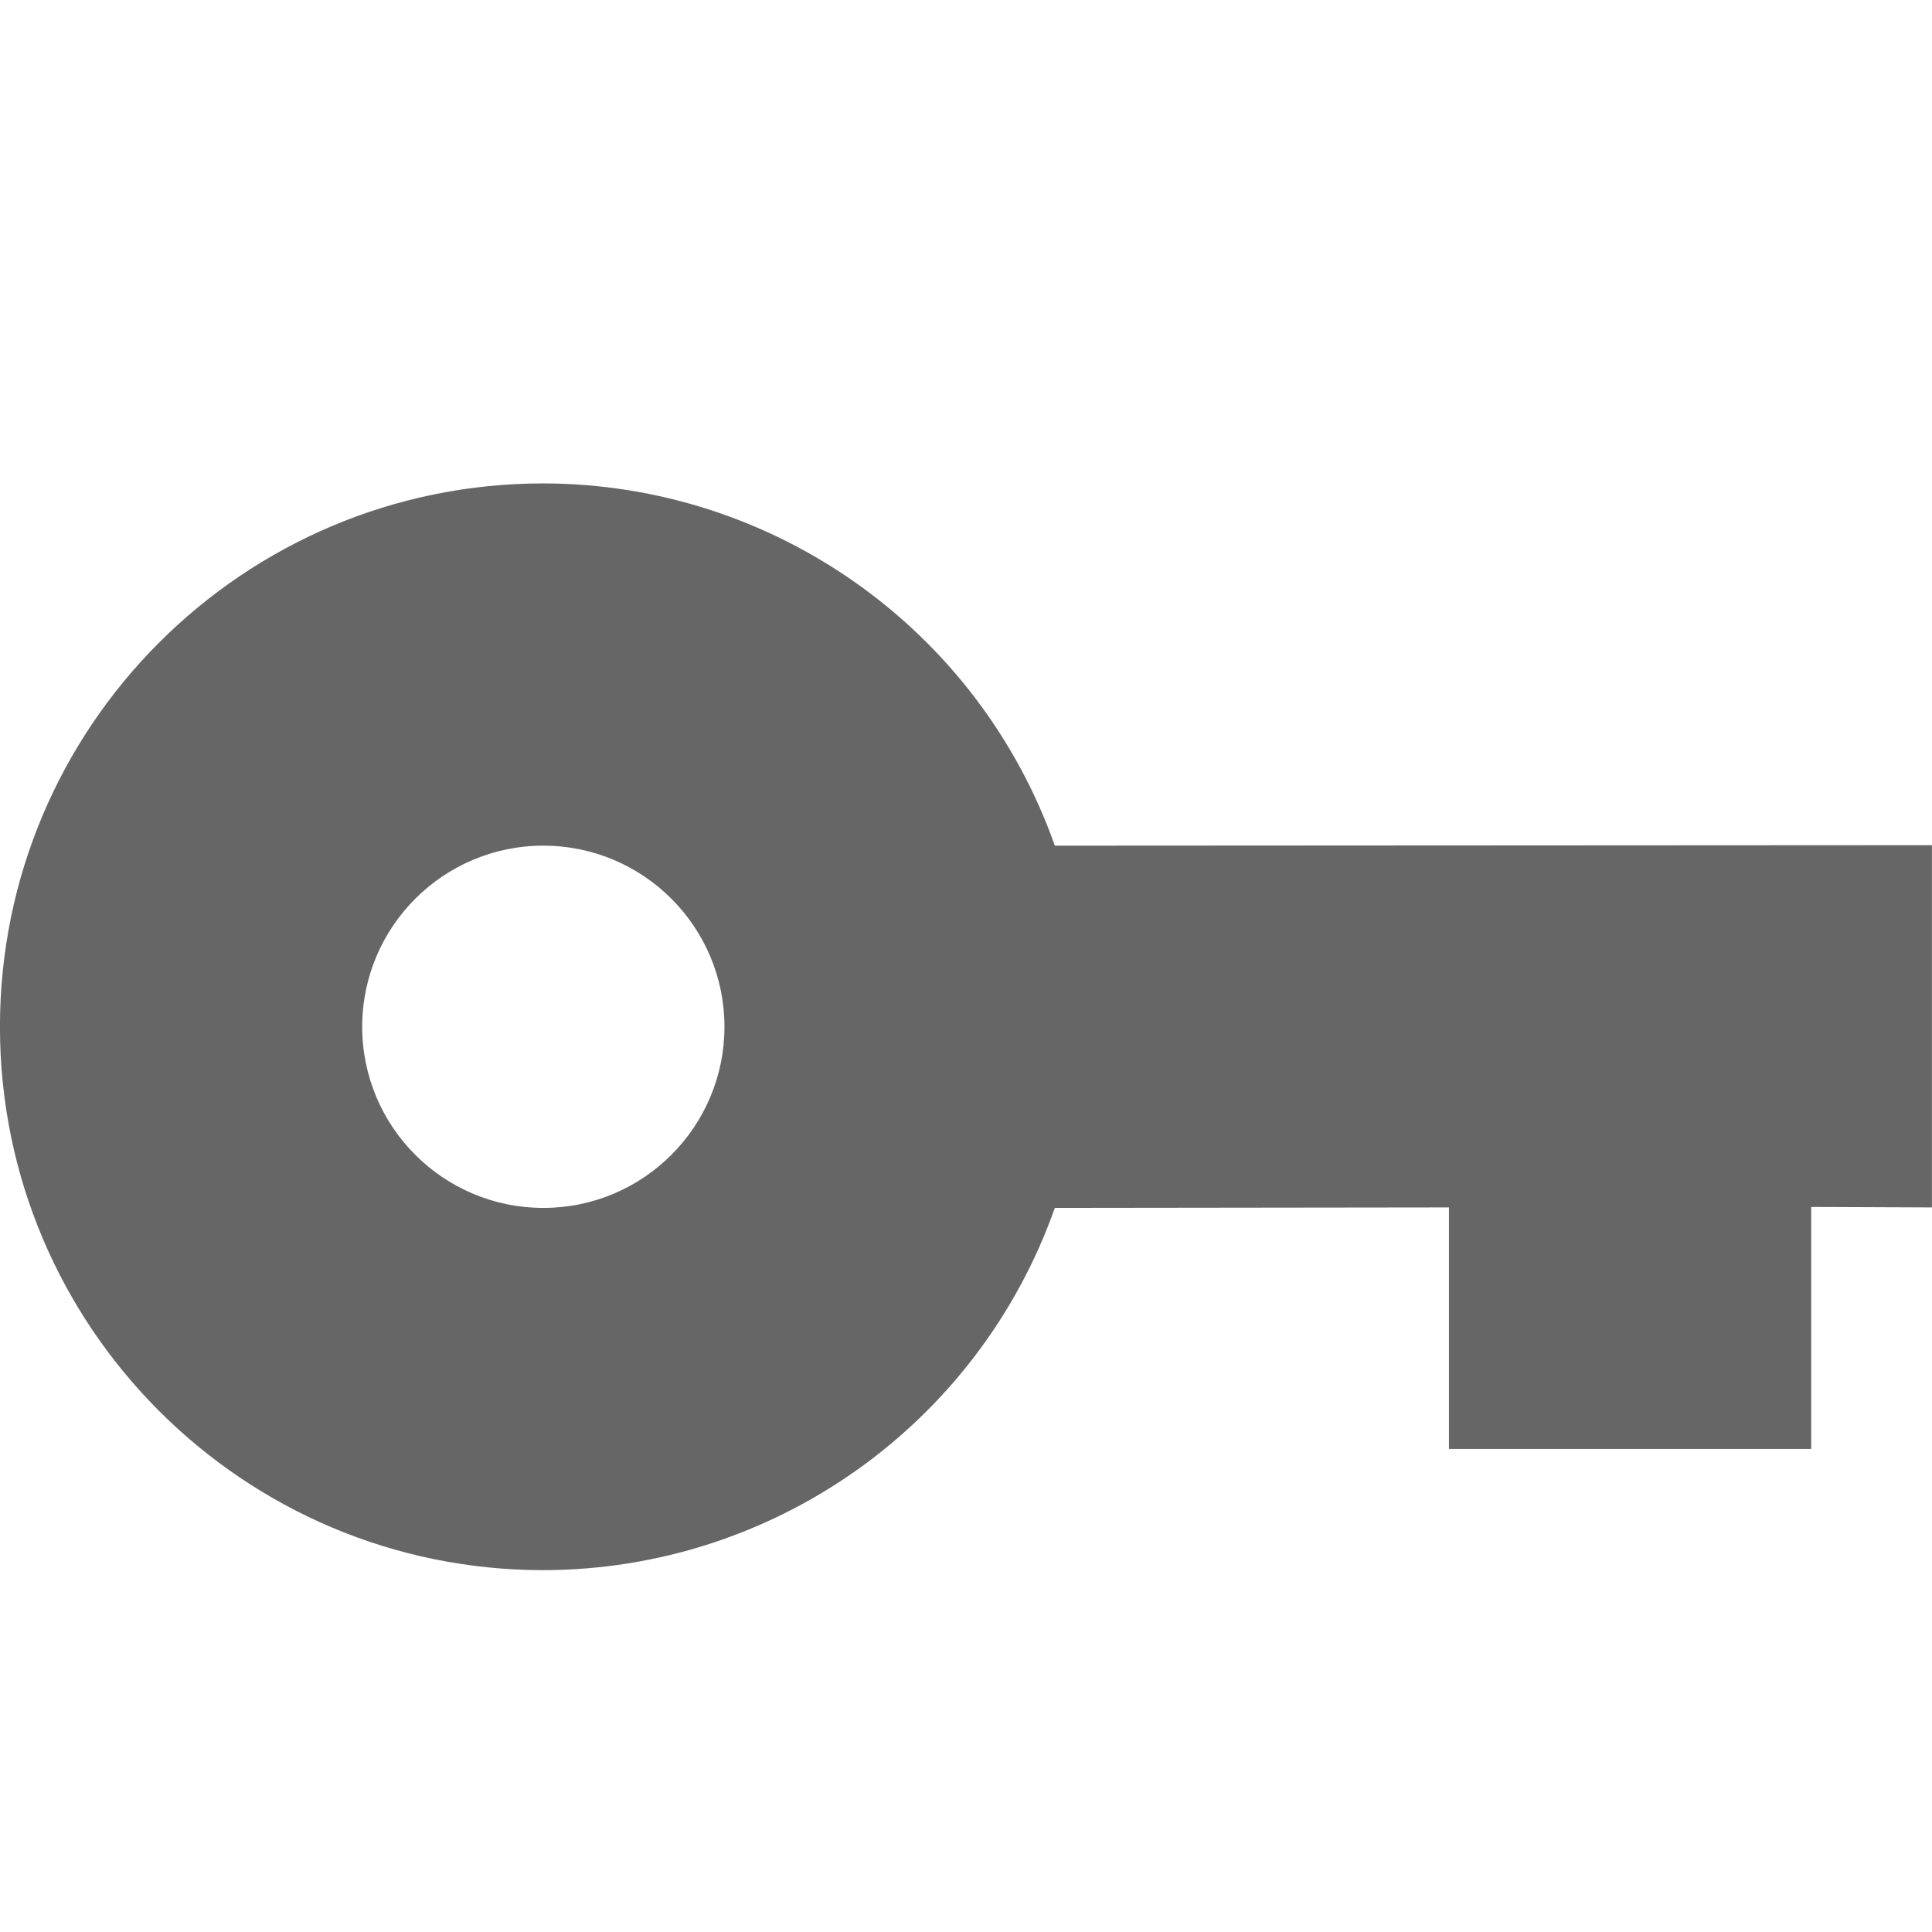
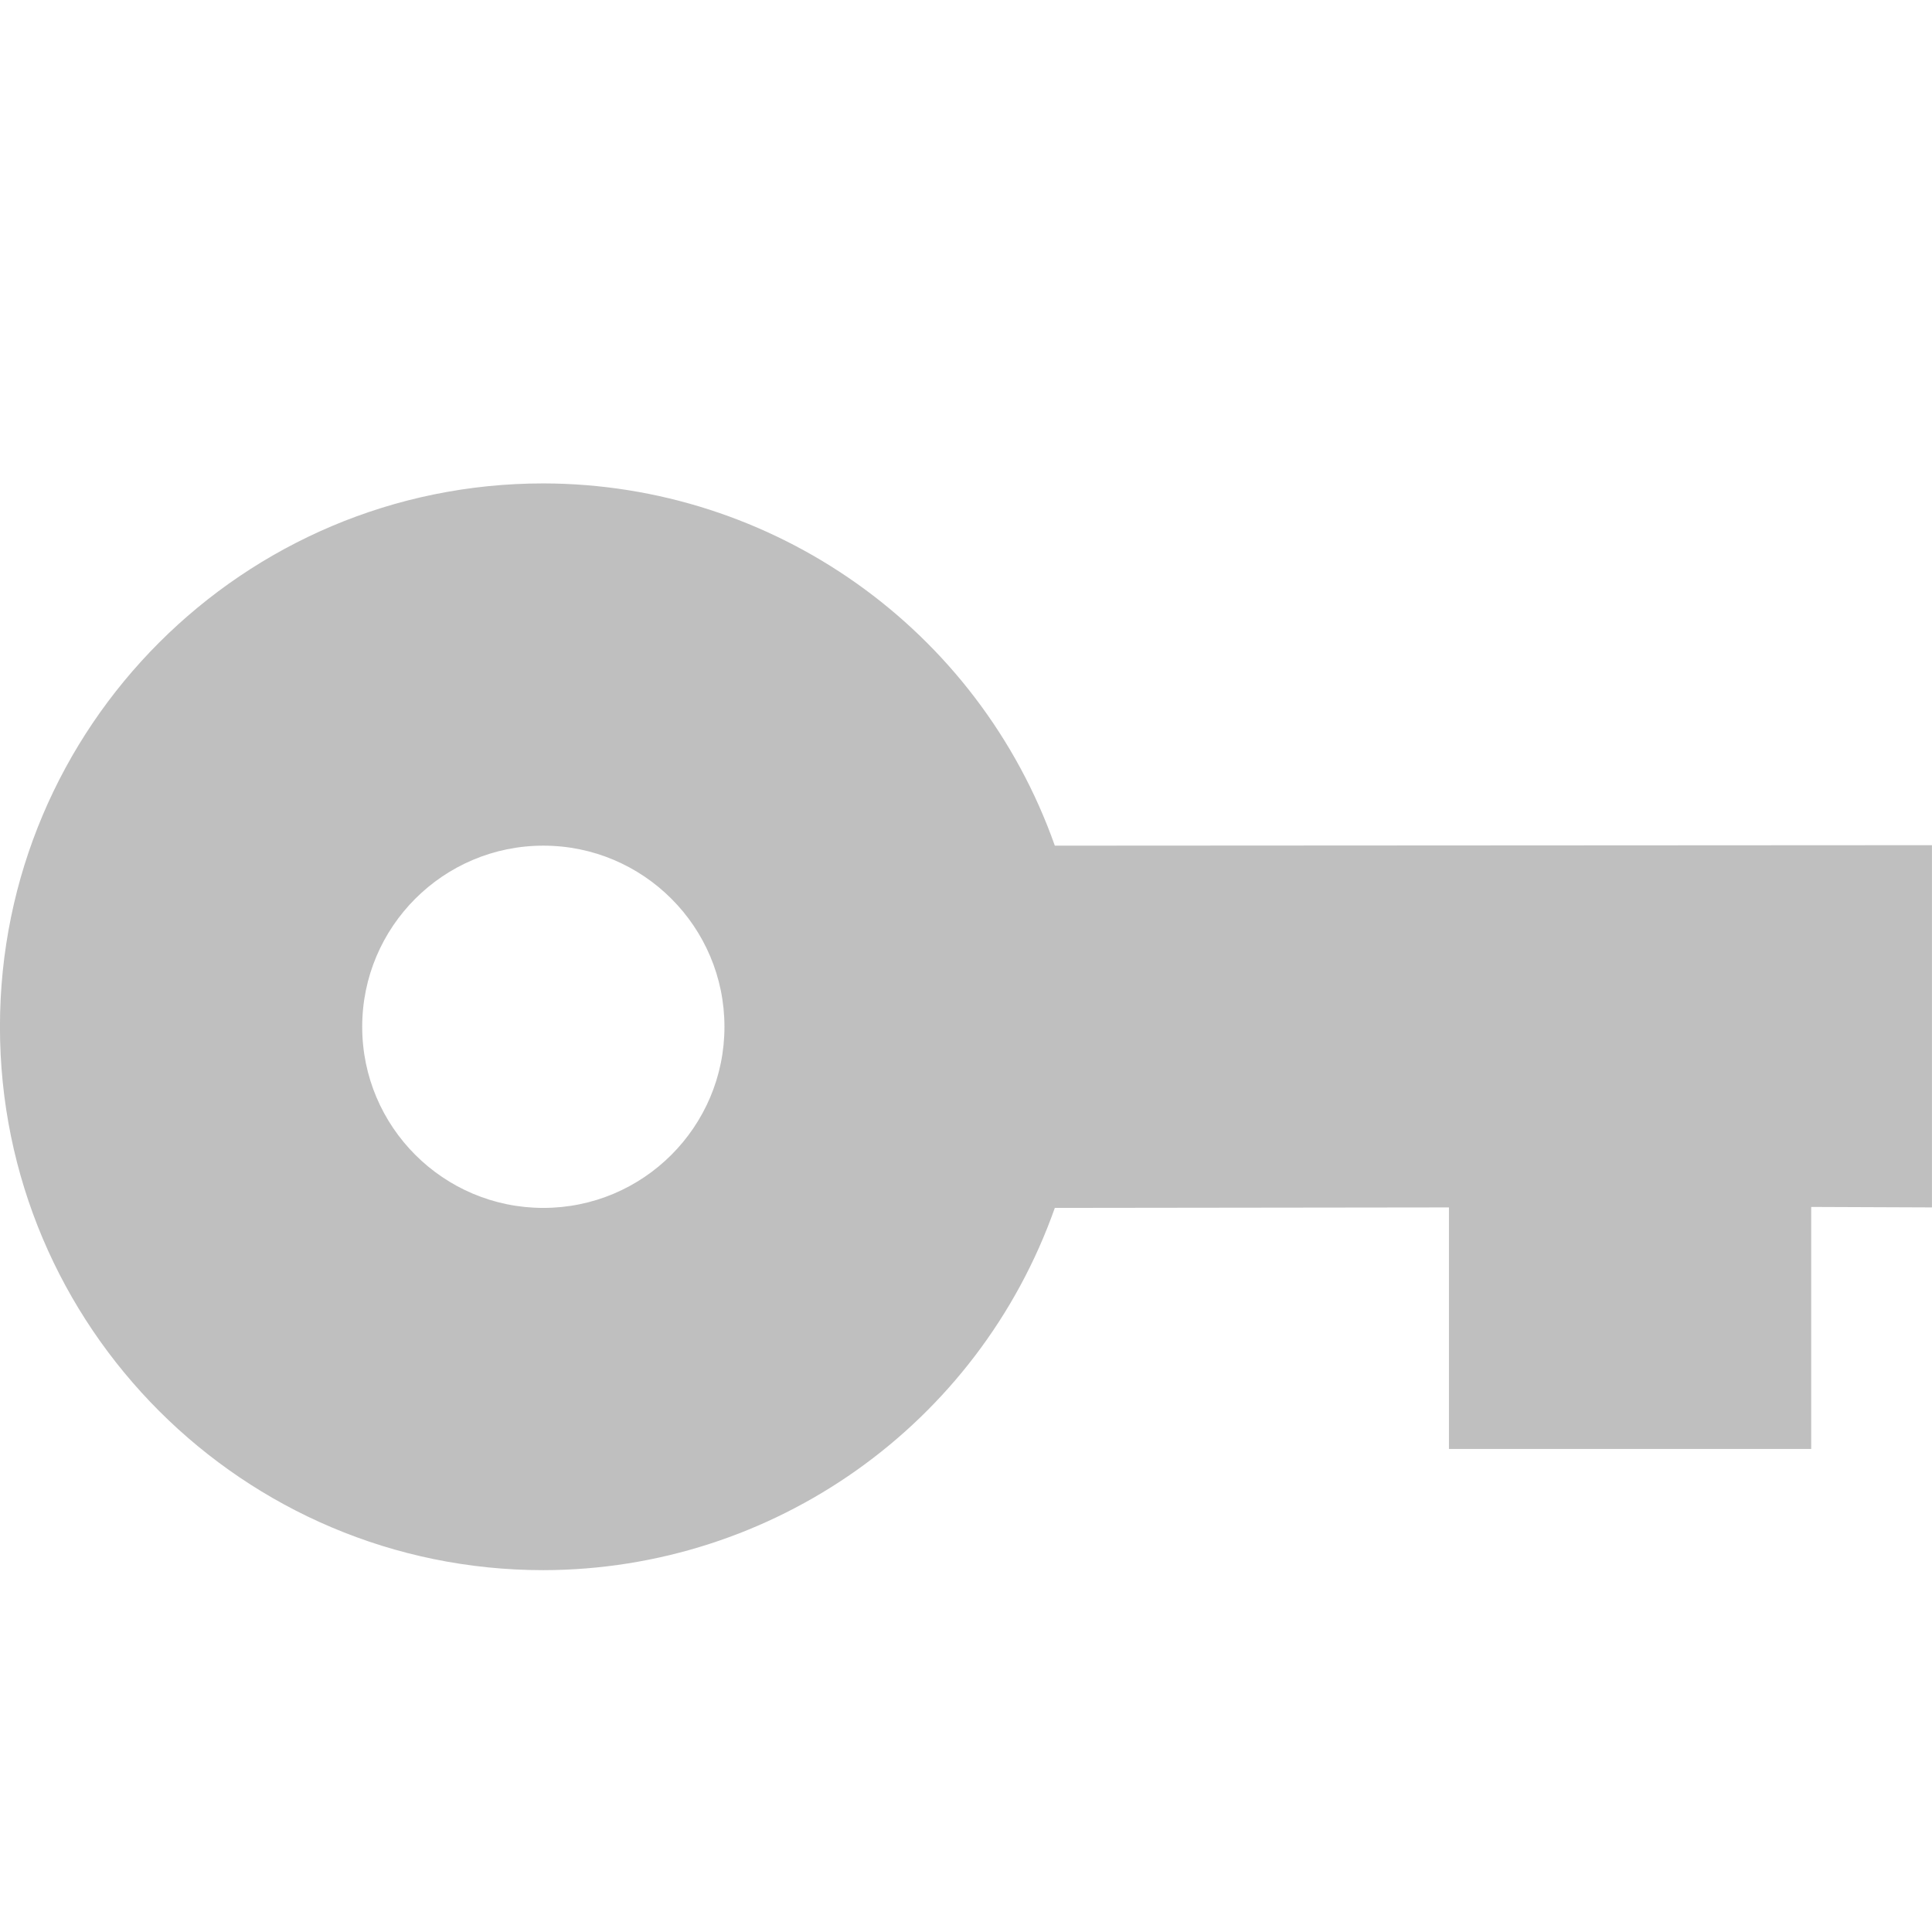
<svg xmlns="http://www.w3.org/2000/svg" xmlns:ns1="http://www.openswatchbook.org/uri/2009/osb" height="16" id="svg7384" style="enable-background:new" version="1.1" width="16">
  <defs id="defs7386">
    <linearGradient id="linearGradient5606" ns1:paint="solid">
      <stop id="stop5608" offset="0" style="stop-color:#000000;stop-opacity:1;" />
    </linearGradient>
    <filter id="filter7554" style="color-interpolation-filters:sRGB">
      <feBlend id="feBlend7556" in2="BackgroundImage" mode="darken" />
    </filter>
  </defs>
  <g id="layer9" style="display:inline" transform="translate(-445.0004,435.0034)">
-     <path d="m 449.5,-431 c -2.485,0 -4.5,2.015 -4.5,4.5 0,2.485 2.015,4.5 4.5,4.5 1.905,-0.003 3.601,-1.204 4.236,-3 l 3.264,-0.004 0,2 3,0 0,-2.004 1,0.004 0,-3 -7.264,0.004 c -0.635,-1.796 -2.332,-2.997 -4.236,-3 z m 0,3 c 0.828,0 1.5,0.672 1.5,1.5 0,0.828 -0.672,1.5 -1.5,1.5 -0.828,0 -1.5,-0.672 -1.5,-1.5 0,-0.828 0.672,-1.5 1.5,-1.5 z" id="path10910" style="display:inline;opacity:1;fill:#666666;fill-opacity:1;stroke:none;stroke-width:31;stroke-miterlimit:4;stroke-dasharray:none;stroke-opacity:1;enable-background:new" />
+     <path d="m 449.5,-431 c -2.485,0 -4.5,2.015 -4.5,4.5 0,2.485 2.015,4.5 4.5,4.5 1.905,-0.003 3.601,-1.204 4.236,-3 l 3.264,-0.004 0,2 3,0 0,-2.004 1,0.004 0,-3 -7.264,0.004 c -0.635,-1.796 -2.332,-2.997 -4.236,-3 z m 0,3 c 0.828,0 1.5,0.672 1.5,1.5 0,0.828 -0.672,1.5 -1.5,1.5 -0.828,0 -1.5,-0.672 -1.5,-1.5 0,-0.828 0.672,-1.5 1.5,-1.5 z" id="path10910" style="display:inline;opacity:1;fill:#bfbfbf;fill-opacity:1;stroke:none;stroke-width:31;stroke-miterlimit:4;stroke-dasharray:none;stroke-opacity:1;enable-background:new" />
  </g>
  <g id="layer10" style="display:inline;filter:url(#filter7554)" transform="translate(-445.0004,435.0034)" />
  <g id="layer1" style="display:inline" transform="translate(-204.0002,-181.9966)" />
  <g id="layer14" style="display:inline" transform="translate(-445.0004,435.0034)" />
  <g id="layer15" style="display:inline" transform="translate(-445.0004,435.0034)" />
  <g id="g71291" style="display:inline" transform="translate(-445.0004,435.0034)" />
  <g id="layer2" style="display:inline" transform="translate(-204.0002,-31.99664)" />
  <g id="g6058" style="display:inline" transform="translate(-204.0002,-31.99664)" />
  <g id="layer12" style="display:inline" transform="translate(-445.0004,435.0034)" />
</svg>
